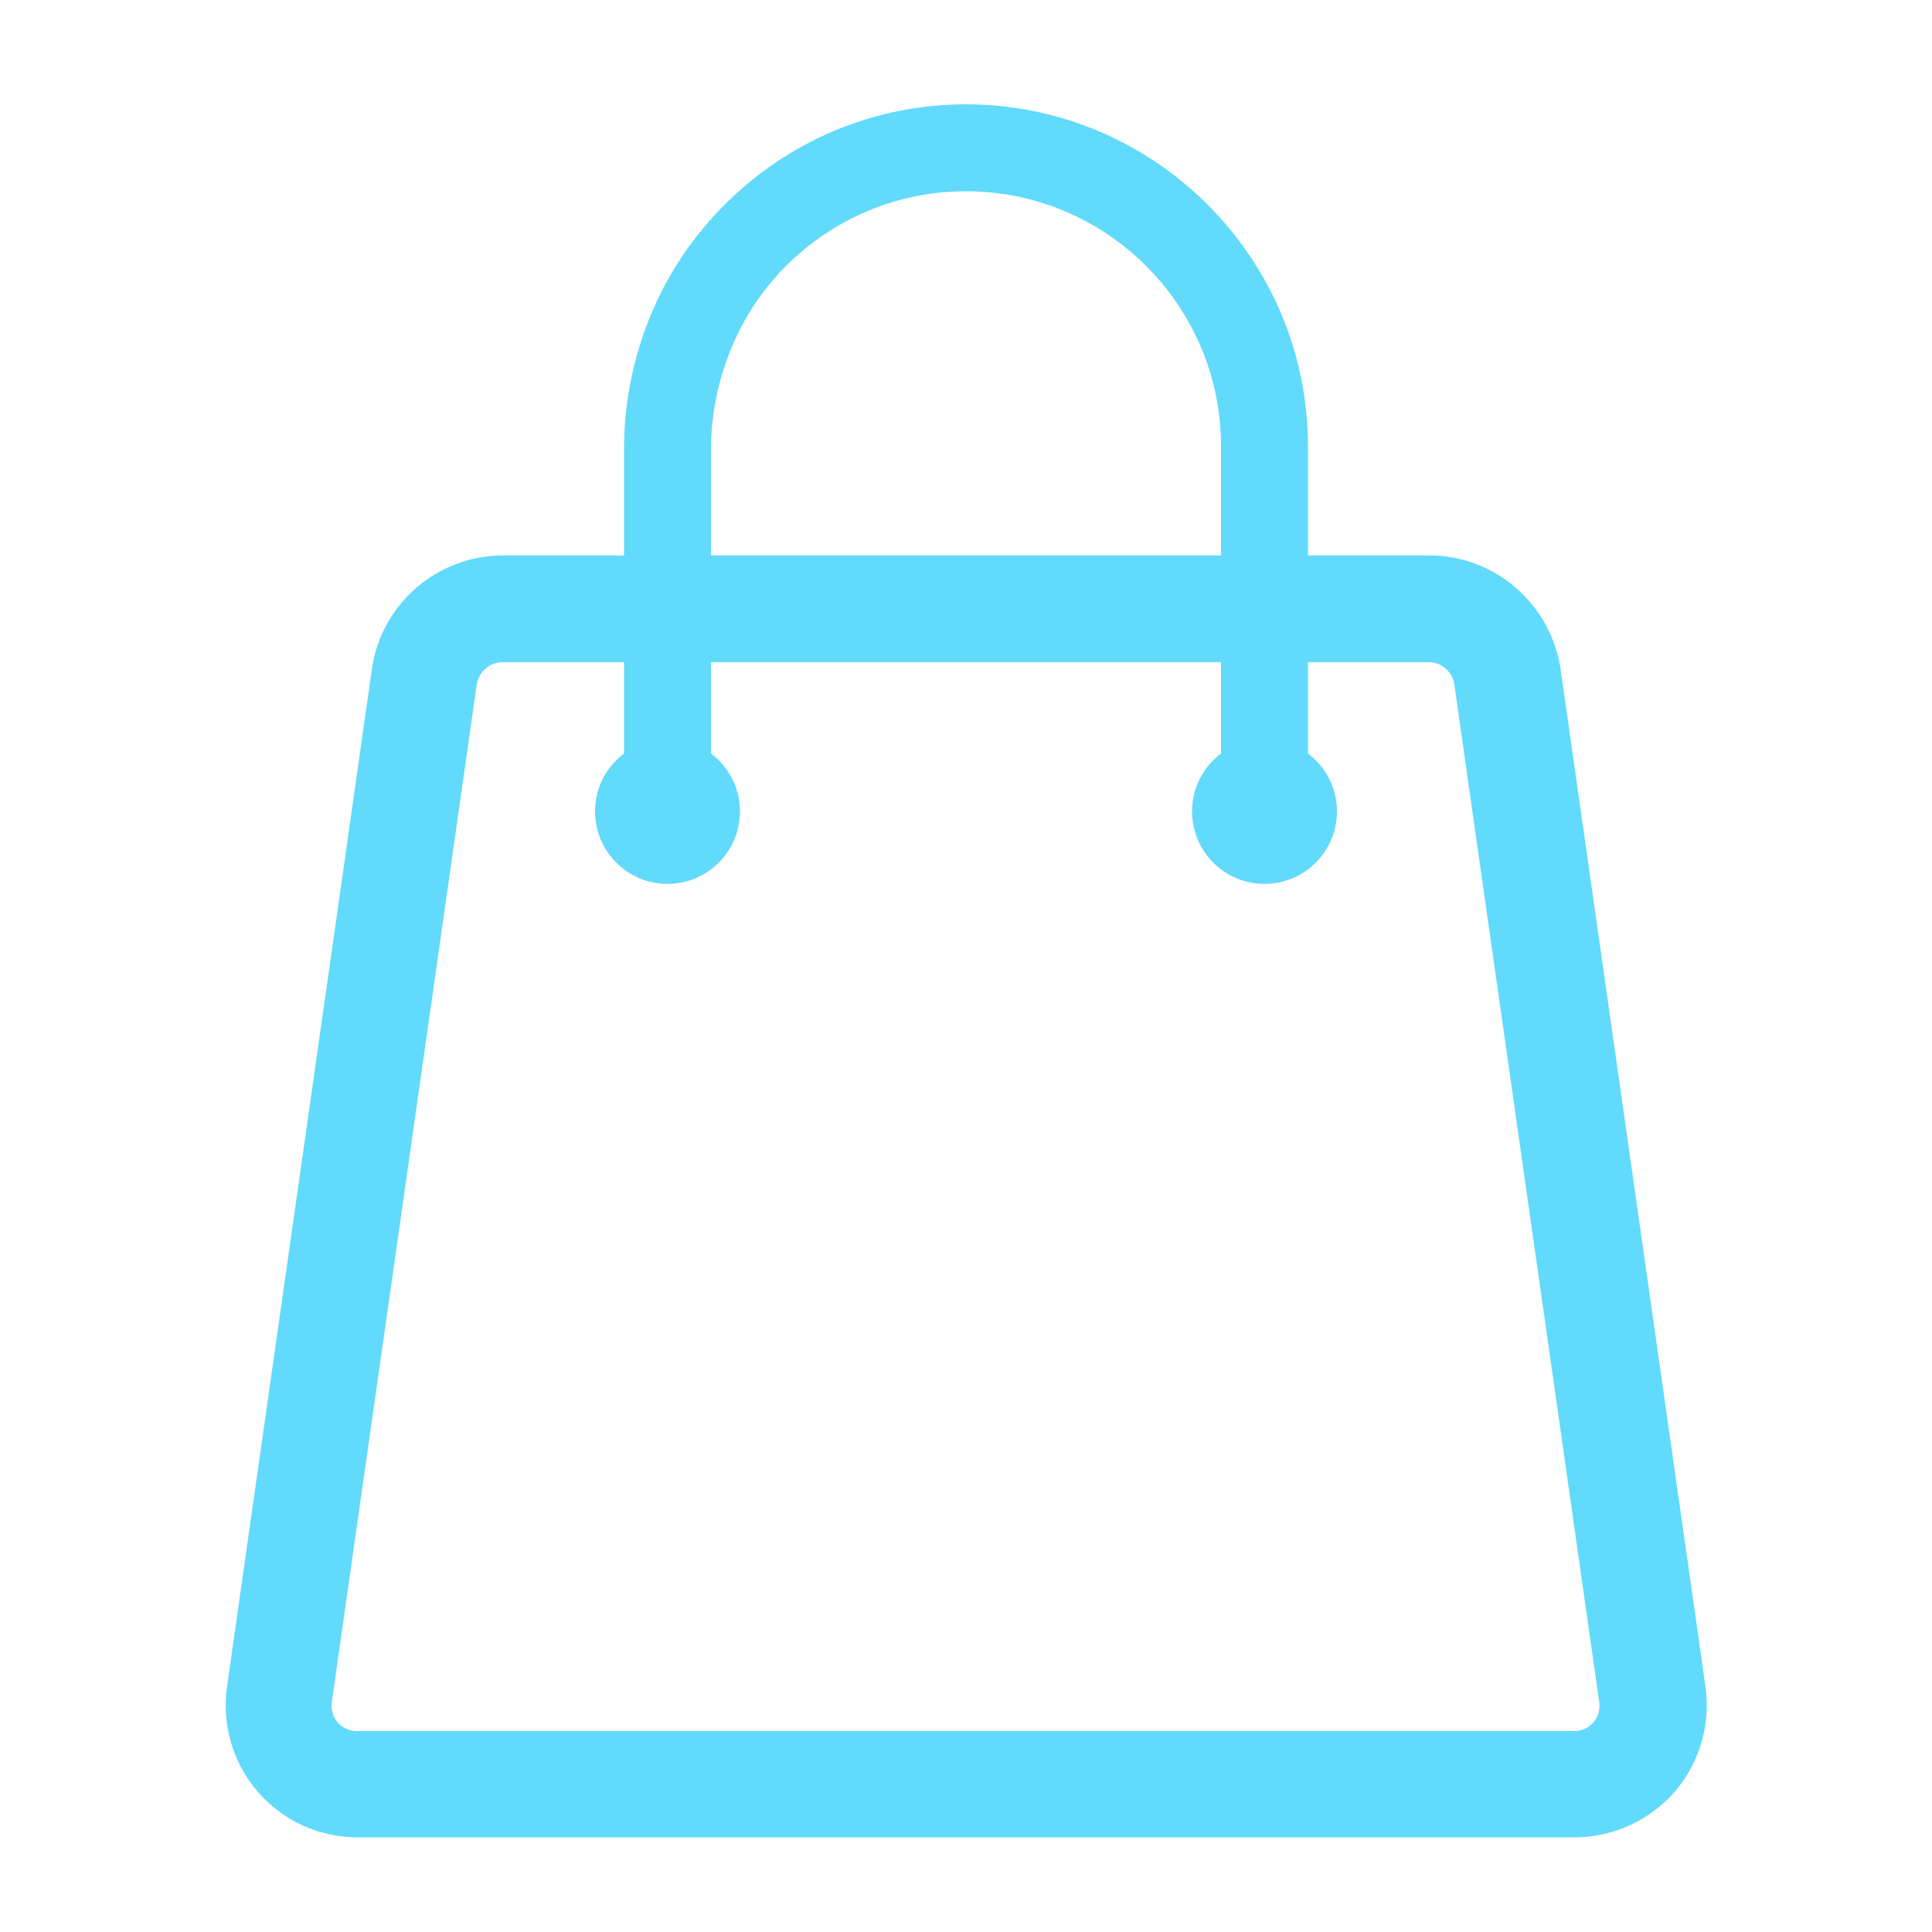
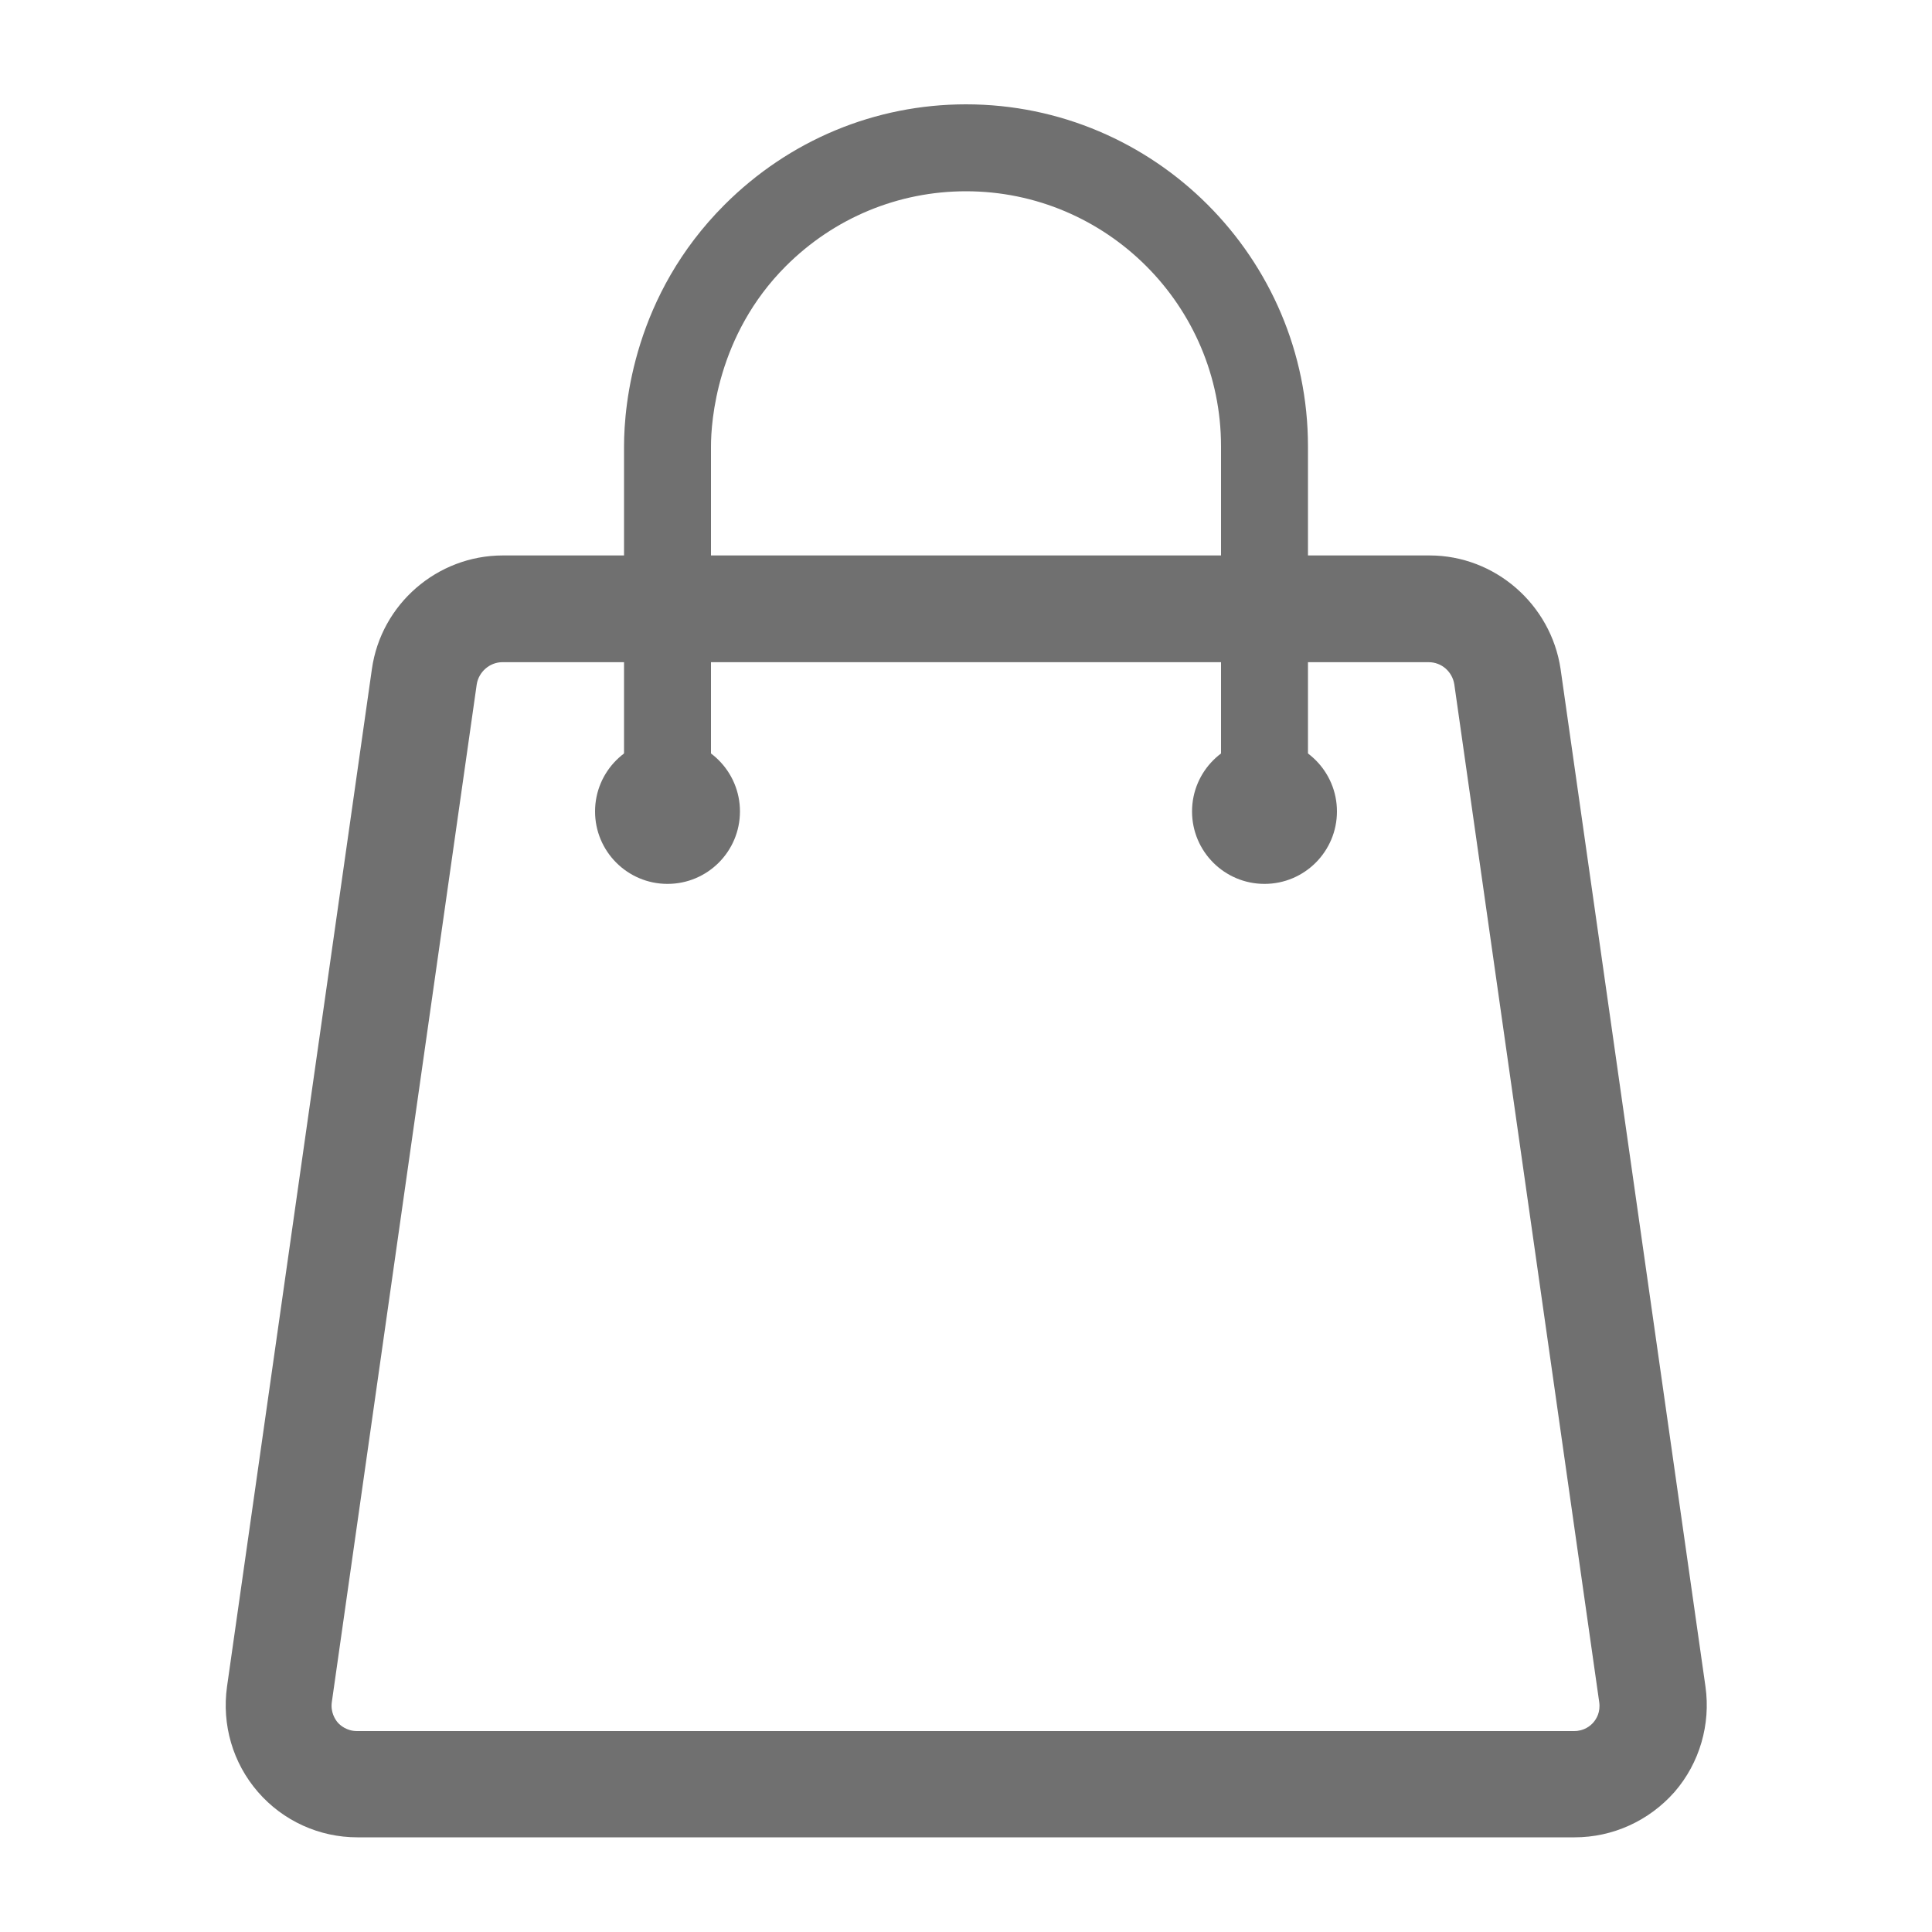
<svg xmlns="http://www.w3.org/2000/svg" t="1598340112058" class="icon" viewBox="0 0 1024 1024" version="1.1" p-id="1493" width="200" height="200">
  <defs>
    <style type="text/css" />
  </defs>
-   <path d="M834.56 973.824H189.44c-20.224 0-39.424-8.704-52.736-24.064-13.312-15.36-19.2-35.584-16.384-55.808l76.8-539.392c4.864-34.304 34.56-60.16 69.376-60.16H757.76c34.56 0 64.256 25.856 69.376 60.16l76.8 539.392c2.816 19.968-3.072 40.448-16.384 55.808-13.568 15.36-32.768 24.064-52.992 24.064zM266.24 350.976c-6.656 0-12.544 5.12-13.568 11.776l-76.8 539.392c-0.768 5.376 1.792 9.216 3.072 10.752s4.864 4.608 10.24 4.608h645.12c5.376 0 8.704-2.816 10.24-4.608s3.84-5.376 3.072-10.752l-76.8-539.392c-1.024-6.656-6.656-11.776-13.568-11.776H266.24z" fill="#61dafb" p-id="1494" />
-   <path d="M353.792 430.08m-38.4 0a38.4 38.4 0 1 0 76.8 0 38.4 38.4 0 1 0-76.8 0Z" fill="#61dafb" p-id="1495" />
-   <path d="M670.208 430.08m-38.4 0a38.4 38.4 0 1 0 76.8 0 38.4 38.4 0 1 0-76.8 0Z" fill="#61dafb" p-id="1496" />
-   <path d="M693.248 416.256h-46.08V236.544c0-74.496-60.672-135.168-135.168-135.168-35.84 0-69.888 14.08-95.488 39.68-36.608 36.608-39.68 82.432-39.68 95.488v179.968h-46.08V236.544c0-22.528 5.376-80.128 53.248-128 34.304-34.304 79.872-53.248 128-53.248 99.84 0 181.248 81.408 181.248 181.248v179.712z" fill="#61dafb" p-id="1497" />
+   <path d="M834.56 973.824H189.44c-20.224 0-39.424-8.704-52.736-24.064-13.312-15.36-19.2-35.584-16.384-55.808l76.8-539.392c4.864-34.304 34.56-60.16 69.376-60.16H757.76c34.56 0 64.256 25.856 69.376 60.16l76.8 539.392c2.816 19.968-3.072 40.448-16.384 55.808-13.568 15.36-32.768 24.064-52.992 24.064zM266.24 350.976c-6.656 0-12.544 5.12-13.568 11.776l-76.8 539.392c-0.768 5.376 1.792 9.216 3.072 10.752s4.864 4.608 10.24 4.608h645.12c5.376 0 8.704-2.816 10.24-4.608s3.84-5.376 3.072-10.752l-76.8-539.392c-1.024-6.656-6.656-11.776-13.568-11.776H266.24z" fill="#707070" p-id="1494" />
+   <path d="M353.792 430.08m-38.4 0a38.4 38.4 0 1 0 76.8 0 38.4 38.4 0 1 0-76.8 0Z" fill="#707070" p-id="1495" />
+   <path d="M670.208 430.08m-38.4 0a38.4 38.4 0 1 0 76.8 0 38.4 38.4 0 1 0-76.8 0Z" fill="#707070" p-id="1496" />
+   <path d="M693.248 416.256h-46.08V236.544c0-74.496-60.672-135.168-135.168-135.168-35.84 0-69.888 14.08-95.488 39.68-36.608 36.608-39.68 82.432-39.68 95.488v179.968h-46.08V236.544c0-22.528 5.376-80.128 53.248-128 34.304-34.304 79.872-53.248 128-53.248 99.84 0 181.248 81.408 181.248 181.248v179.712z" fill="#707070" p-id="1497" />
</svg>
